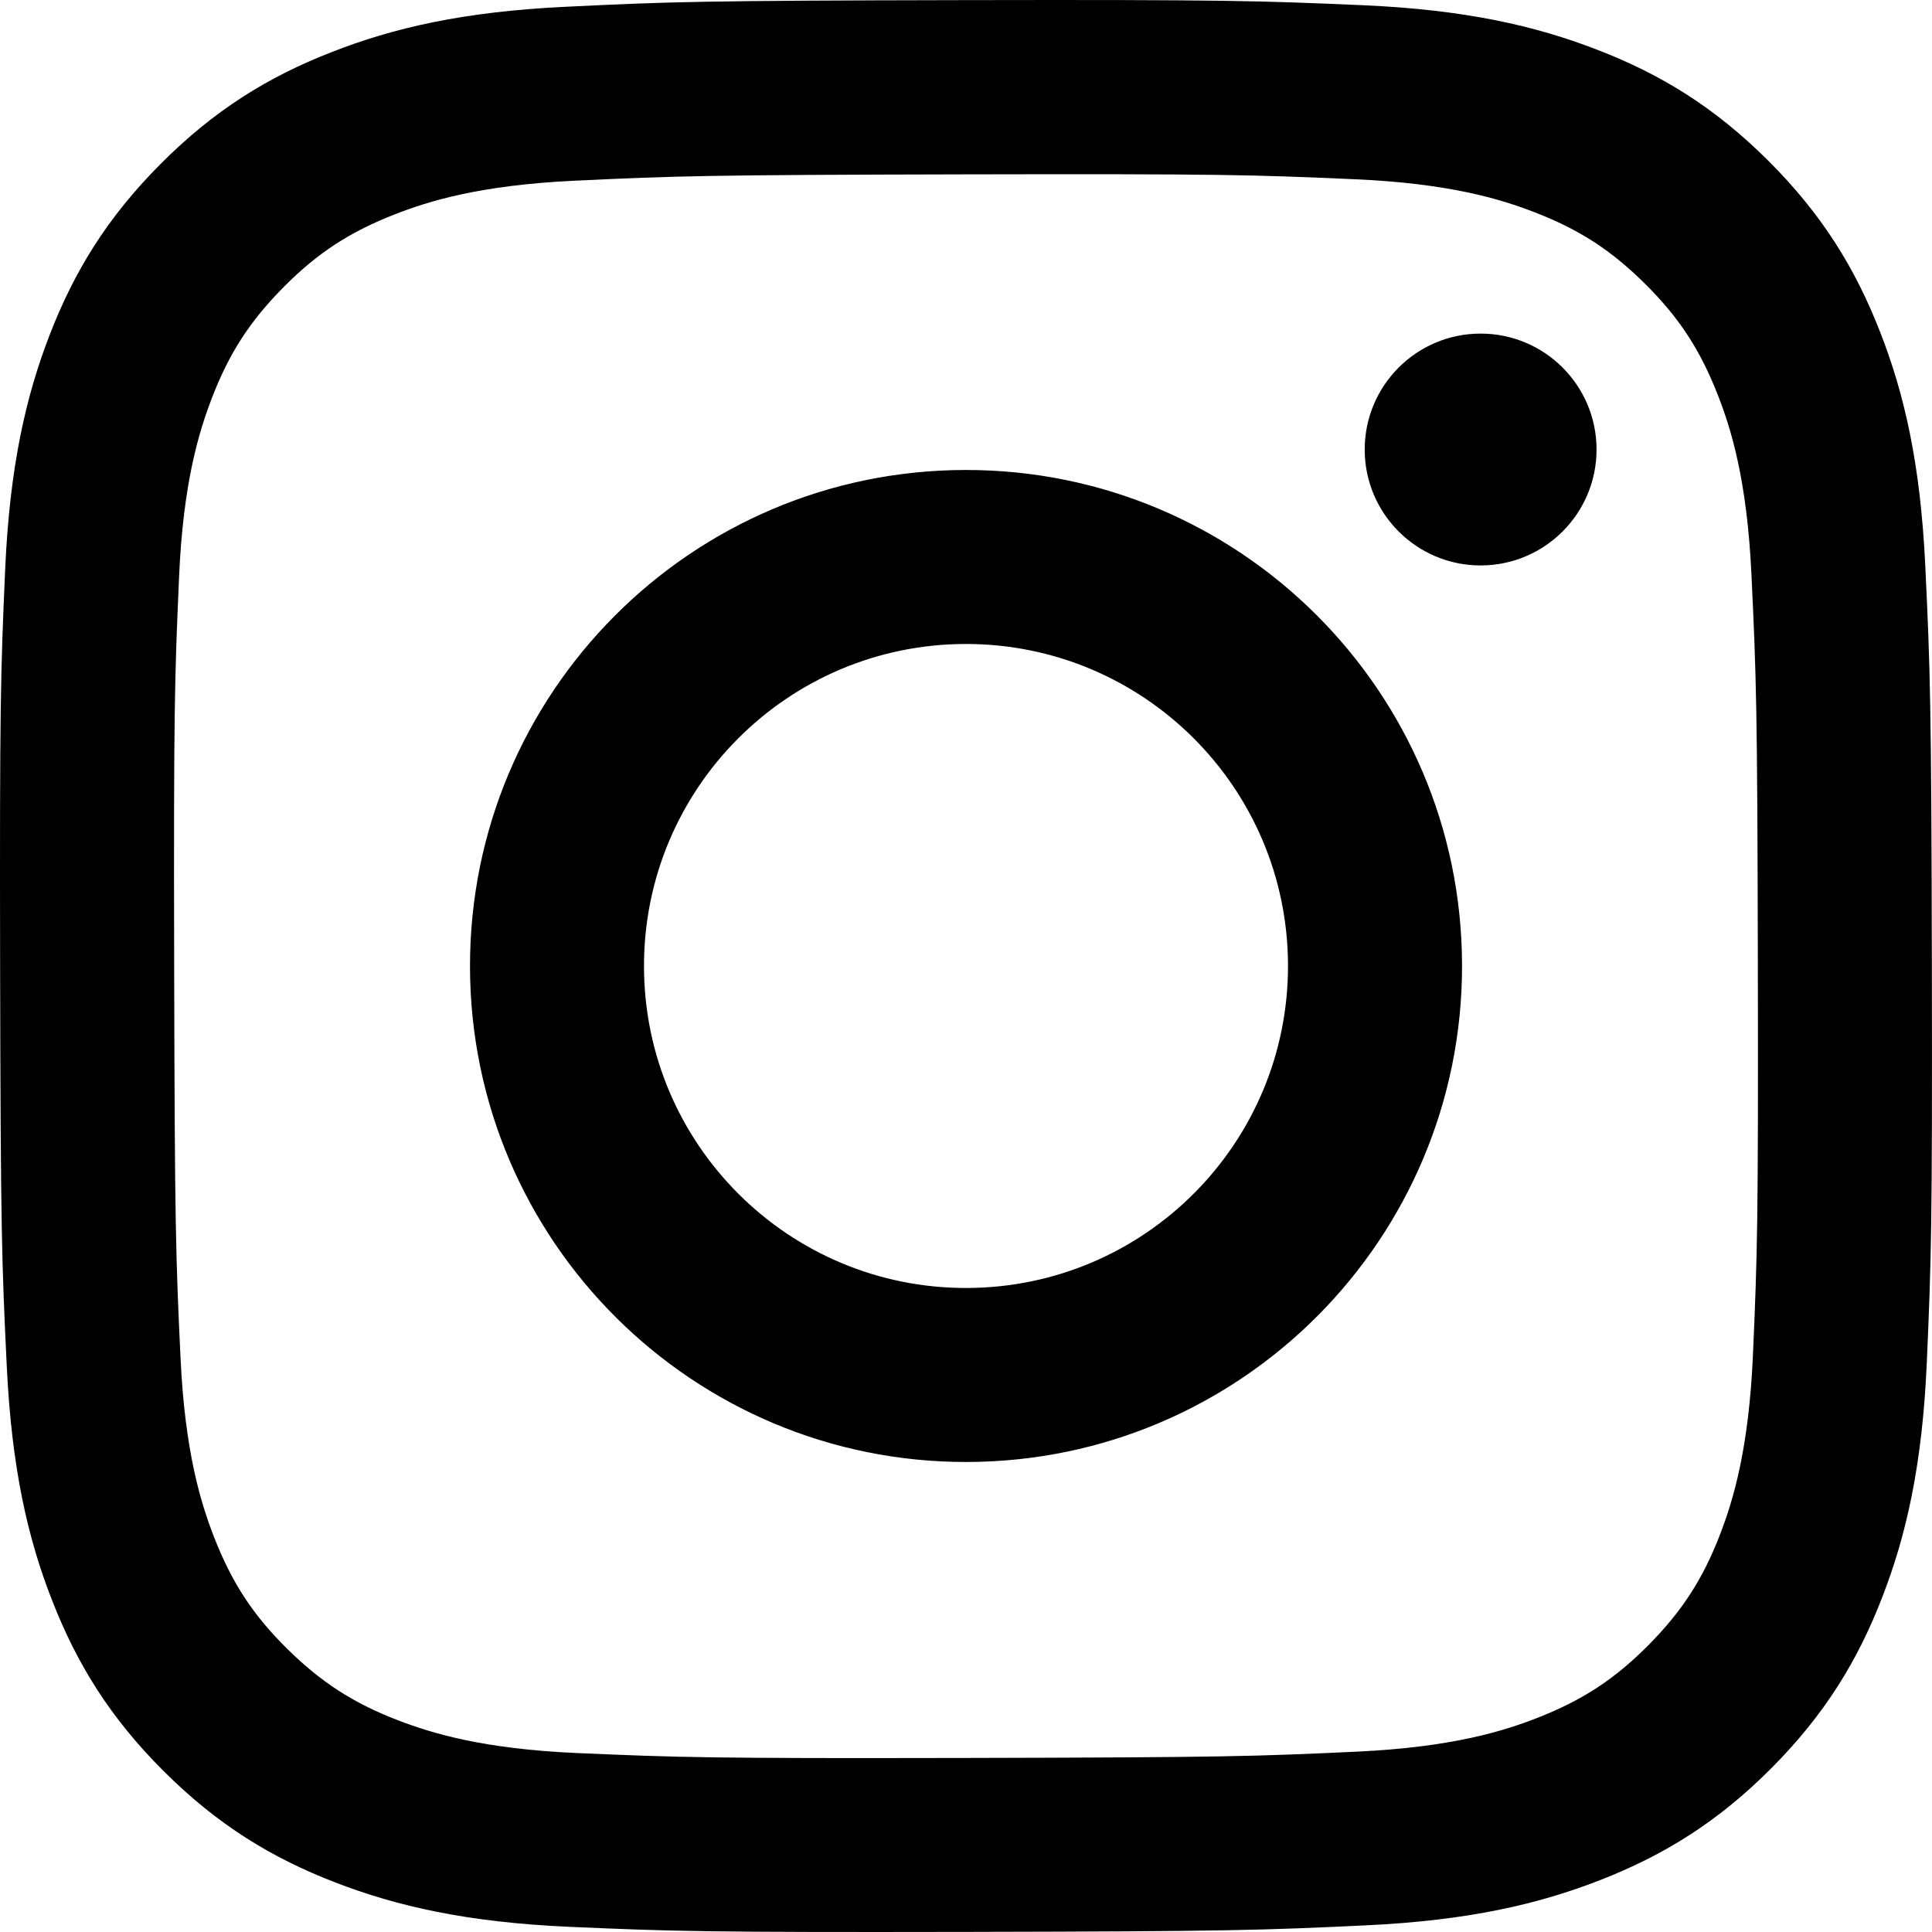
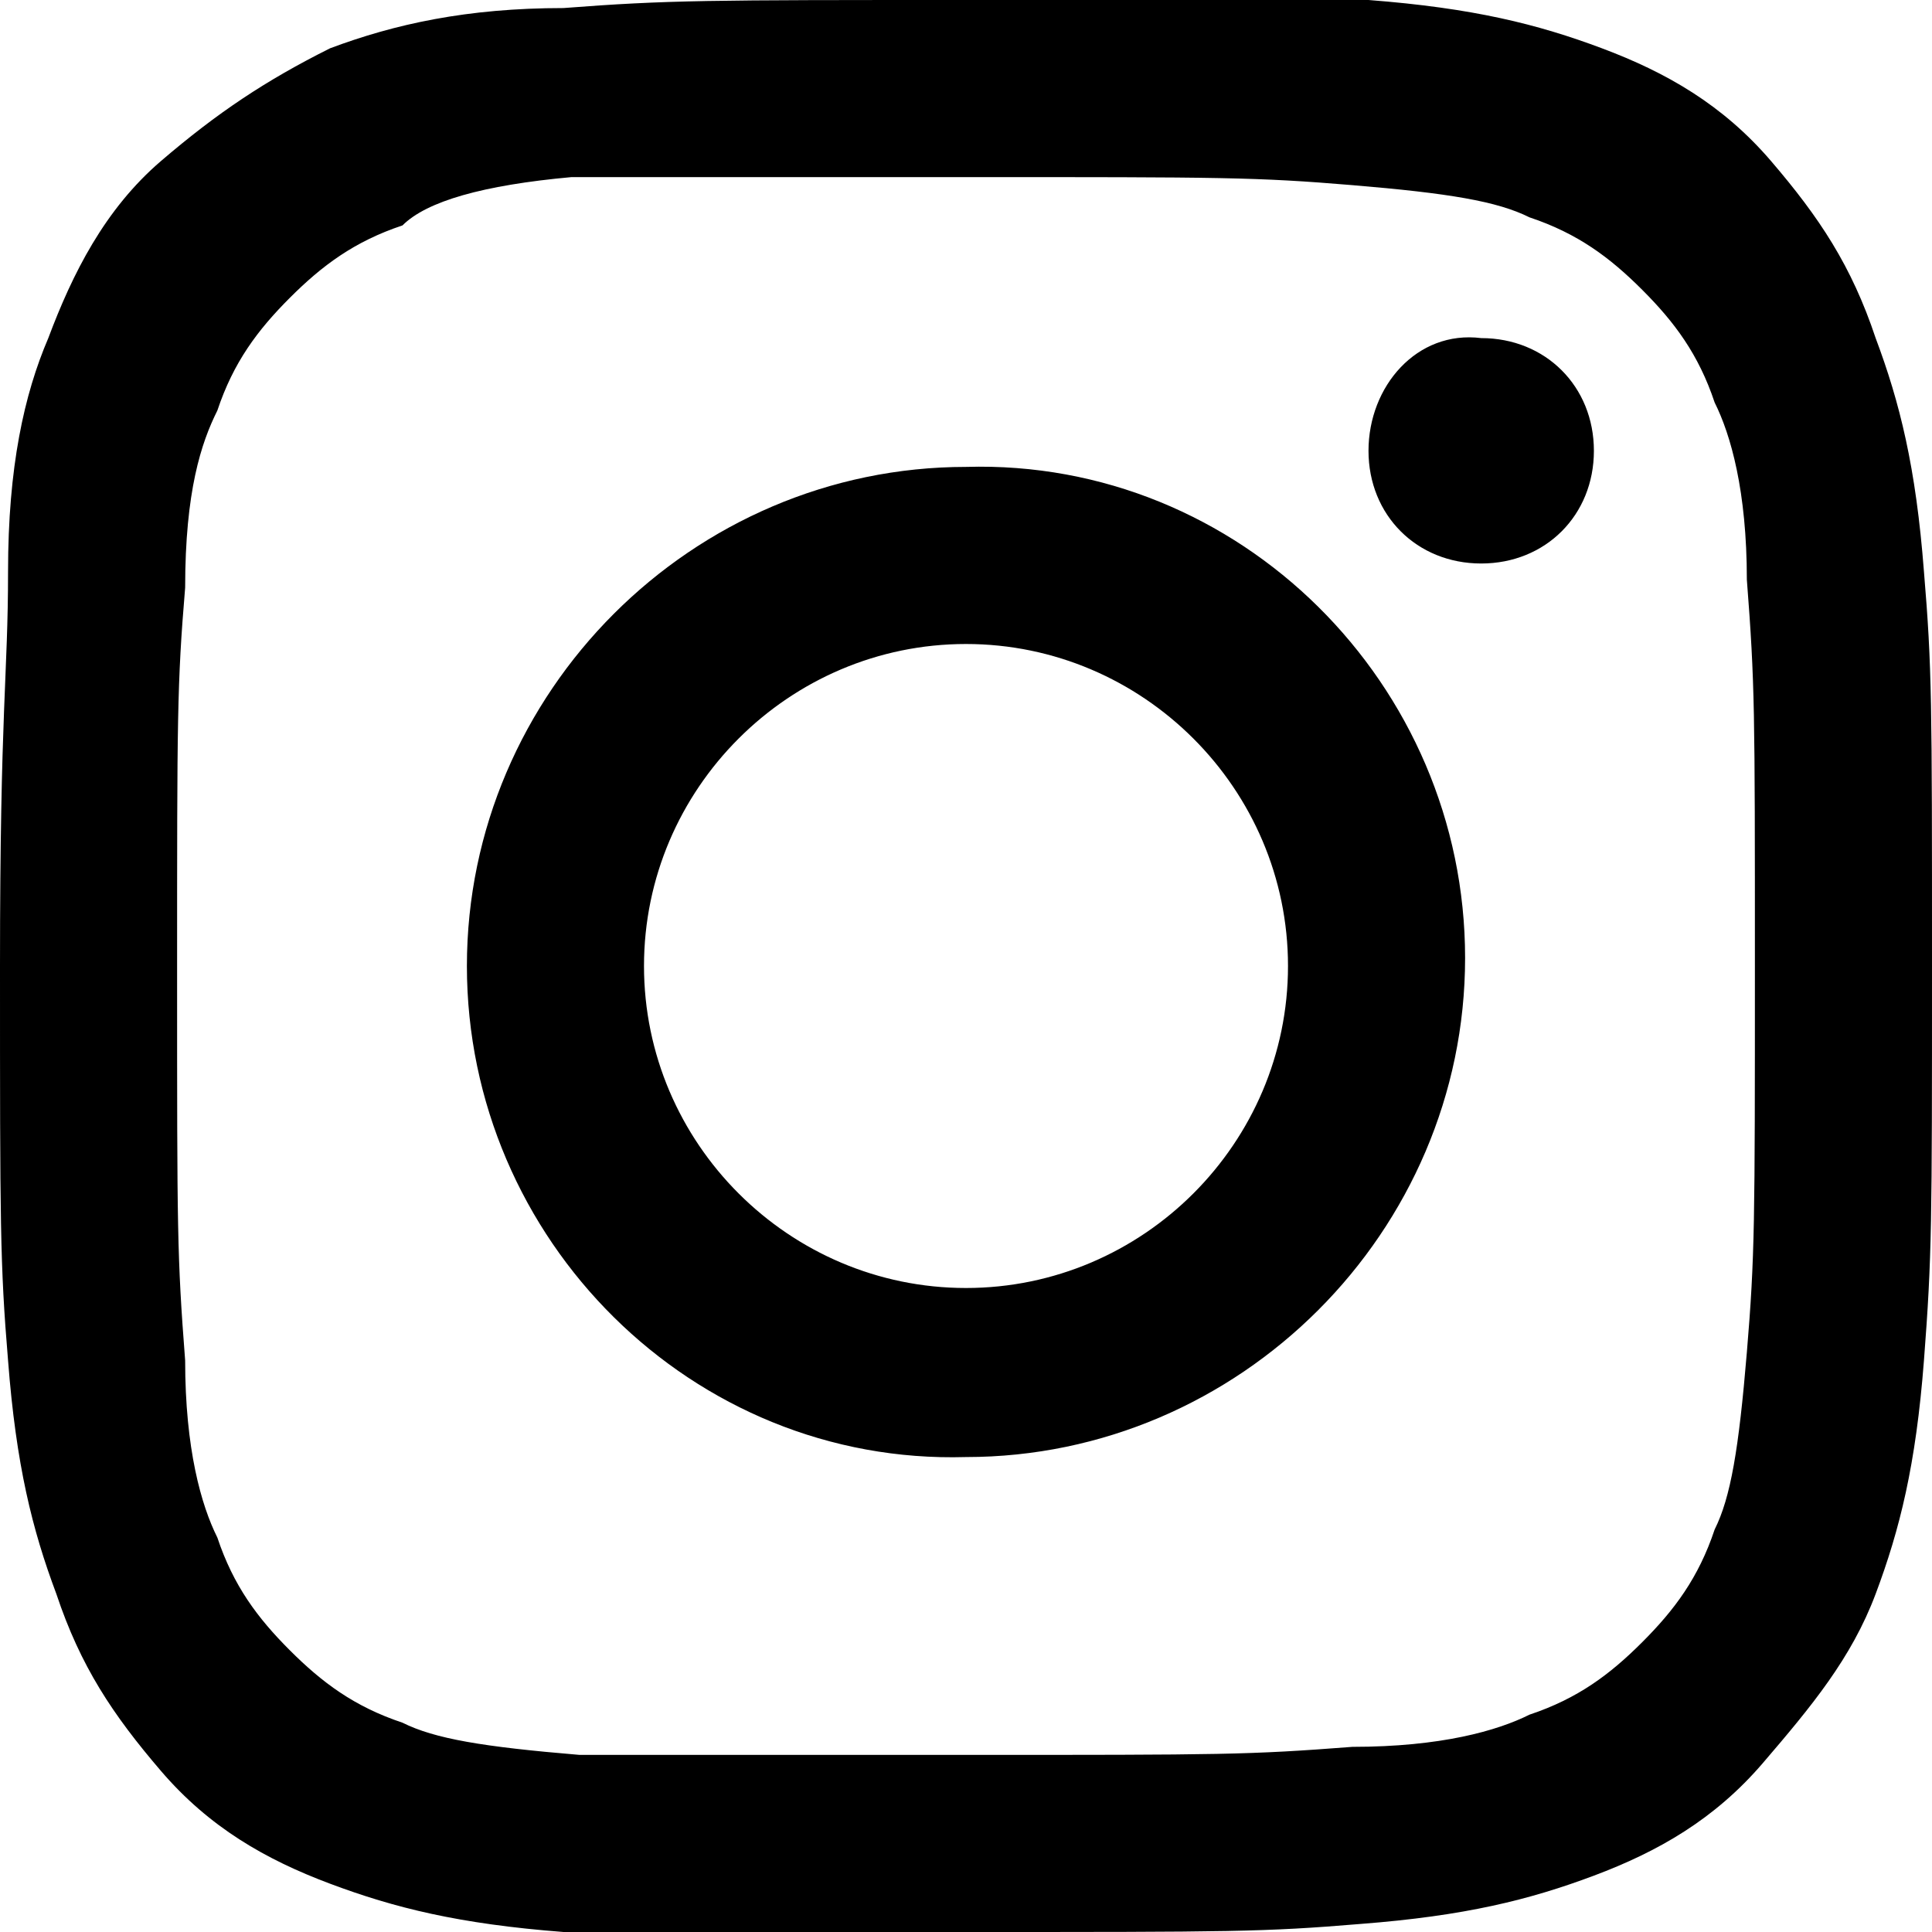
- <svg width="24" height="24" viewBox="0 0 1000 1000" aria-hidden="true">
-   <path d="M295.42,6c-53.2,2.51-89.53,11-121.29,23.48-32.87,12.81-60.73,30-88.45,57.82S40.89,143,28.17,175.92c-12.31,31.83-20.65,68.19-23,121.42S2.3,367.68,2.56,503.46,3.42,656.26,6,709.6c2.54,53.19,11,89.51,23.48,121.28,12.83,32.87,30,60.72,57.83,88.45S143,964.09,176,976.83c31.8,12.29,68.17,20.67,121.39,23s70.35,2.87,206.09,2.61,152.83-.86,206.16-3.39S799.1,988,830.88,975.58c32.87-12.86,60.74-30,88.45-57.84S964.1,862,976.81,829.06c12.32-31.8,20.69-68.17,23-121.35,2.33-53.37,2.88-70.41,2.62-206.17s-.87-152.78-3.4-206.1-11-89.53-23.47-121.32c-12.85-32.87-30-60.7-57.82-88.45S862,40.87,829.07,28.19c-31.82-12.31-68.17-20.7-121.39-23S637.33,2.3,501.54,2.56,348.75,3.4,295.42,6m5.84,903.88c-48.75-2.12-75.22-10.22-92.86-17-23.36-9-40-19.88-57.58-37.29s-28.38-34.11-37.5-57.42c-6.85-17.64-15.1-44.08-17.38-92.83-2.48-52.69-3-68.51-3.29-202s.22-149.29,2.53-202c2.08-48.71,10.23-75.21,17-92.84,9-23.39,19.84-40,37.29-57.57s34.1-28.39,57.43-37.51c17.62-6.88,44.06-15.06,92.79-17.38,52.73-2.5,68.53-3,202-3.29s149.31.21,202.06,2.53c48.71,2.12,75.22,10.19,92.83,17,23.37,9,40,19.81,57.57,37.29s28.4,34.07,37.52,57.45c6.89,17.57,15.07,44,17.37,92.76,2.51,52.73,3.08,68.54,3.32,202s-.23,149.31-2.54,202c-2.13,48.75-10.21,75.23-17,92.89-9,23.35-19.85,40-37.31,57.56s-34.09,28.38-57.43,37.5c-17.6,6.87-44.07,15.07-92.76,17.39-52.73,2.48-68.53,3-202.05,3.29s-149.27-.25-202-2.53m407.6-674.61a60,60,0,1,0,59.88-60.1,60,60,0,0,0-59.88,60.1M245.77,503c.28,141.8,115.44,256.49,257.21,256.22S759.52,643.8,759.25,502,643.79,245.48,502,245.76,245.5,361.22,245.77,503m90.06-.18a166.67,166.67,0,1,1,167,166.34,166.65,166.65,0,0,1-167-166.34" fill="currentColor" transform="translate(-2.5 -2.5)" />
+ <svg width="24" height="24" viewBox="0 0 24 24" fill="currentColor" aria-hidden="true">
+   <path d="M7 .1C5.8.1 4.9.3 4.1.6 3.3 1 2.7 1.4 2 2S.9 3.4.6 4.2C.3 4.9.1 5.8.1 7.1S0 8.8 0 12s0 3.7.1 4.9c.1 1.3.3 2.1.6 2.9.3.9.7 1.5 1.3 2.2s1.3 1.1 2.1 1.4c.8.3 1.6.5 2.9.6h5c3.3 0 3.7 0 4.9-.1 1.3-.1 2.1-.3 2.9-.6.8-.3 1.5-.7 2.1-1.4s1.1-1.3 1.4-2.1c.3-.8.5-1.6.6-2.9.1-1.3.1-1.7.1-4.9 0-3.3 0-3.7-.1-4.9-.1-1.3-.3-2.1-.6-2.9-.3-.9-.7-1.5-1.3-2.2S20.7.9 19.9.6C19.1.3 18.3.1 17 0s-1.8 0-5 0-3.7 0-5 .1m.2 21.7c-1.2-.1-1.8-.2-2.2-.4-.6-.2-1-.5-1.4-.9-.4-.4-.7-.8-.9-1.4-.2-.4-.4-1.1-.4-2.2-.1-1.3-.1-1.6-.1-4.8 0-3.2 0-3.6.1-4.8 0-1.2.2-1.8.4-2.2.2-.6.5-1 .9-1.4S4.4 3 5 2.8c.3-.3 1-.5 2.1-.6H12c3.2 0 3.6 0 4.8.1 1.2.1 1.8.2 2.2.4.6.2 1 .5 1.4.9.4.4.7.8.9 1.4.2.4.4 1.1.4 2.2.1 1.3.1 1.6.1 4.8 0 3.2 0 3.6-.1 4.8-.1 1.2-.2 1.8-.4 2.2-.2.6-.5 1-.9 1.4s-.8.7-1.4.9c-.4.2-1.1.4-2.2.4-1.3.1-1.6.1-4.8.1H7.2M17 5.6c0 .8.6 1.4 1.4 1.4s1.4-.6 1.4-1.4-.6-1.4-1.4-1.4c-.8-.1-1.4.6-1.4 1.4M5.8 12c0 3.4 2.8 6.2 6.2 6.1 3.4 0 6.2-2.8 6.2-6.2 0-3.4-2.8-6.2-6.2-6.1-3.4 0-6.2 2.8-6.2 6.2M8 12c0-2.2 1.8-4 4-4s4 1.8 4 4-1.8 4-4 4-4-1.8-4-4" />
</svg>
